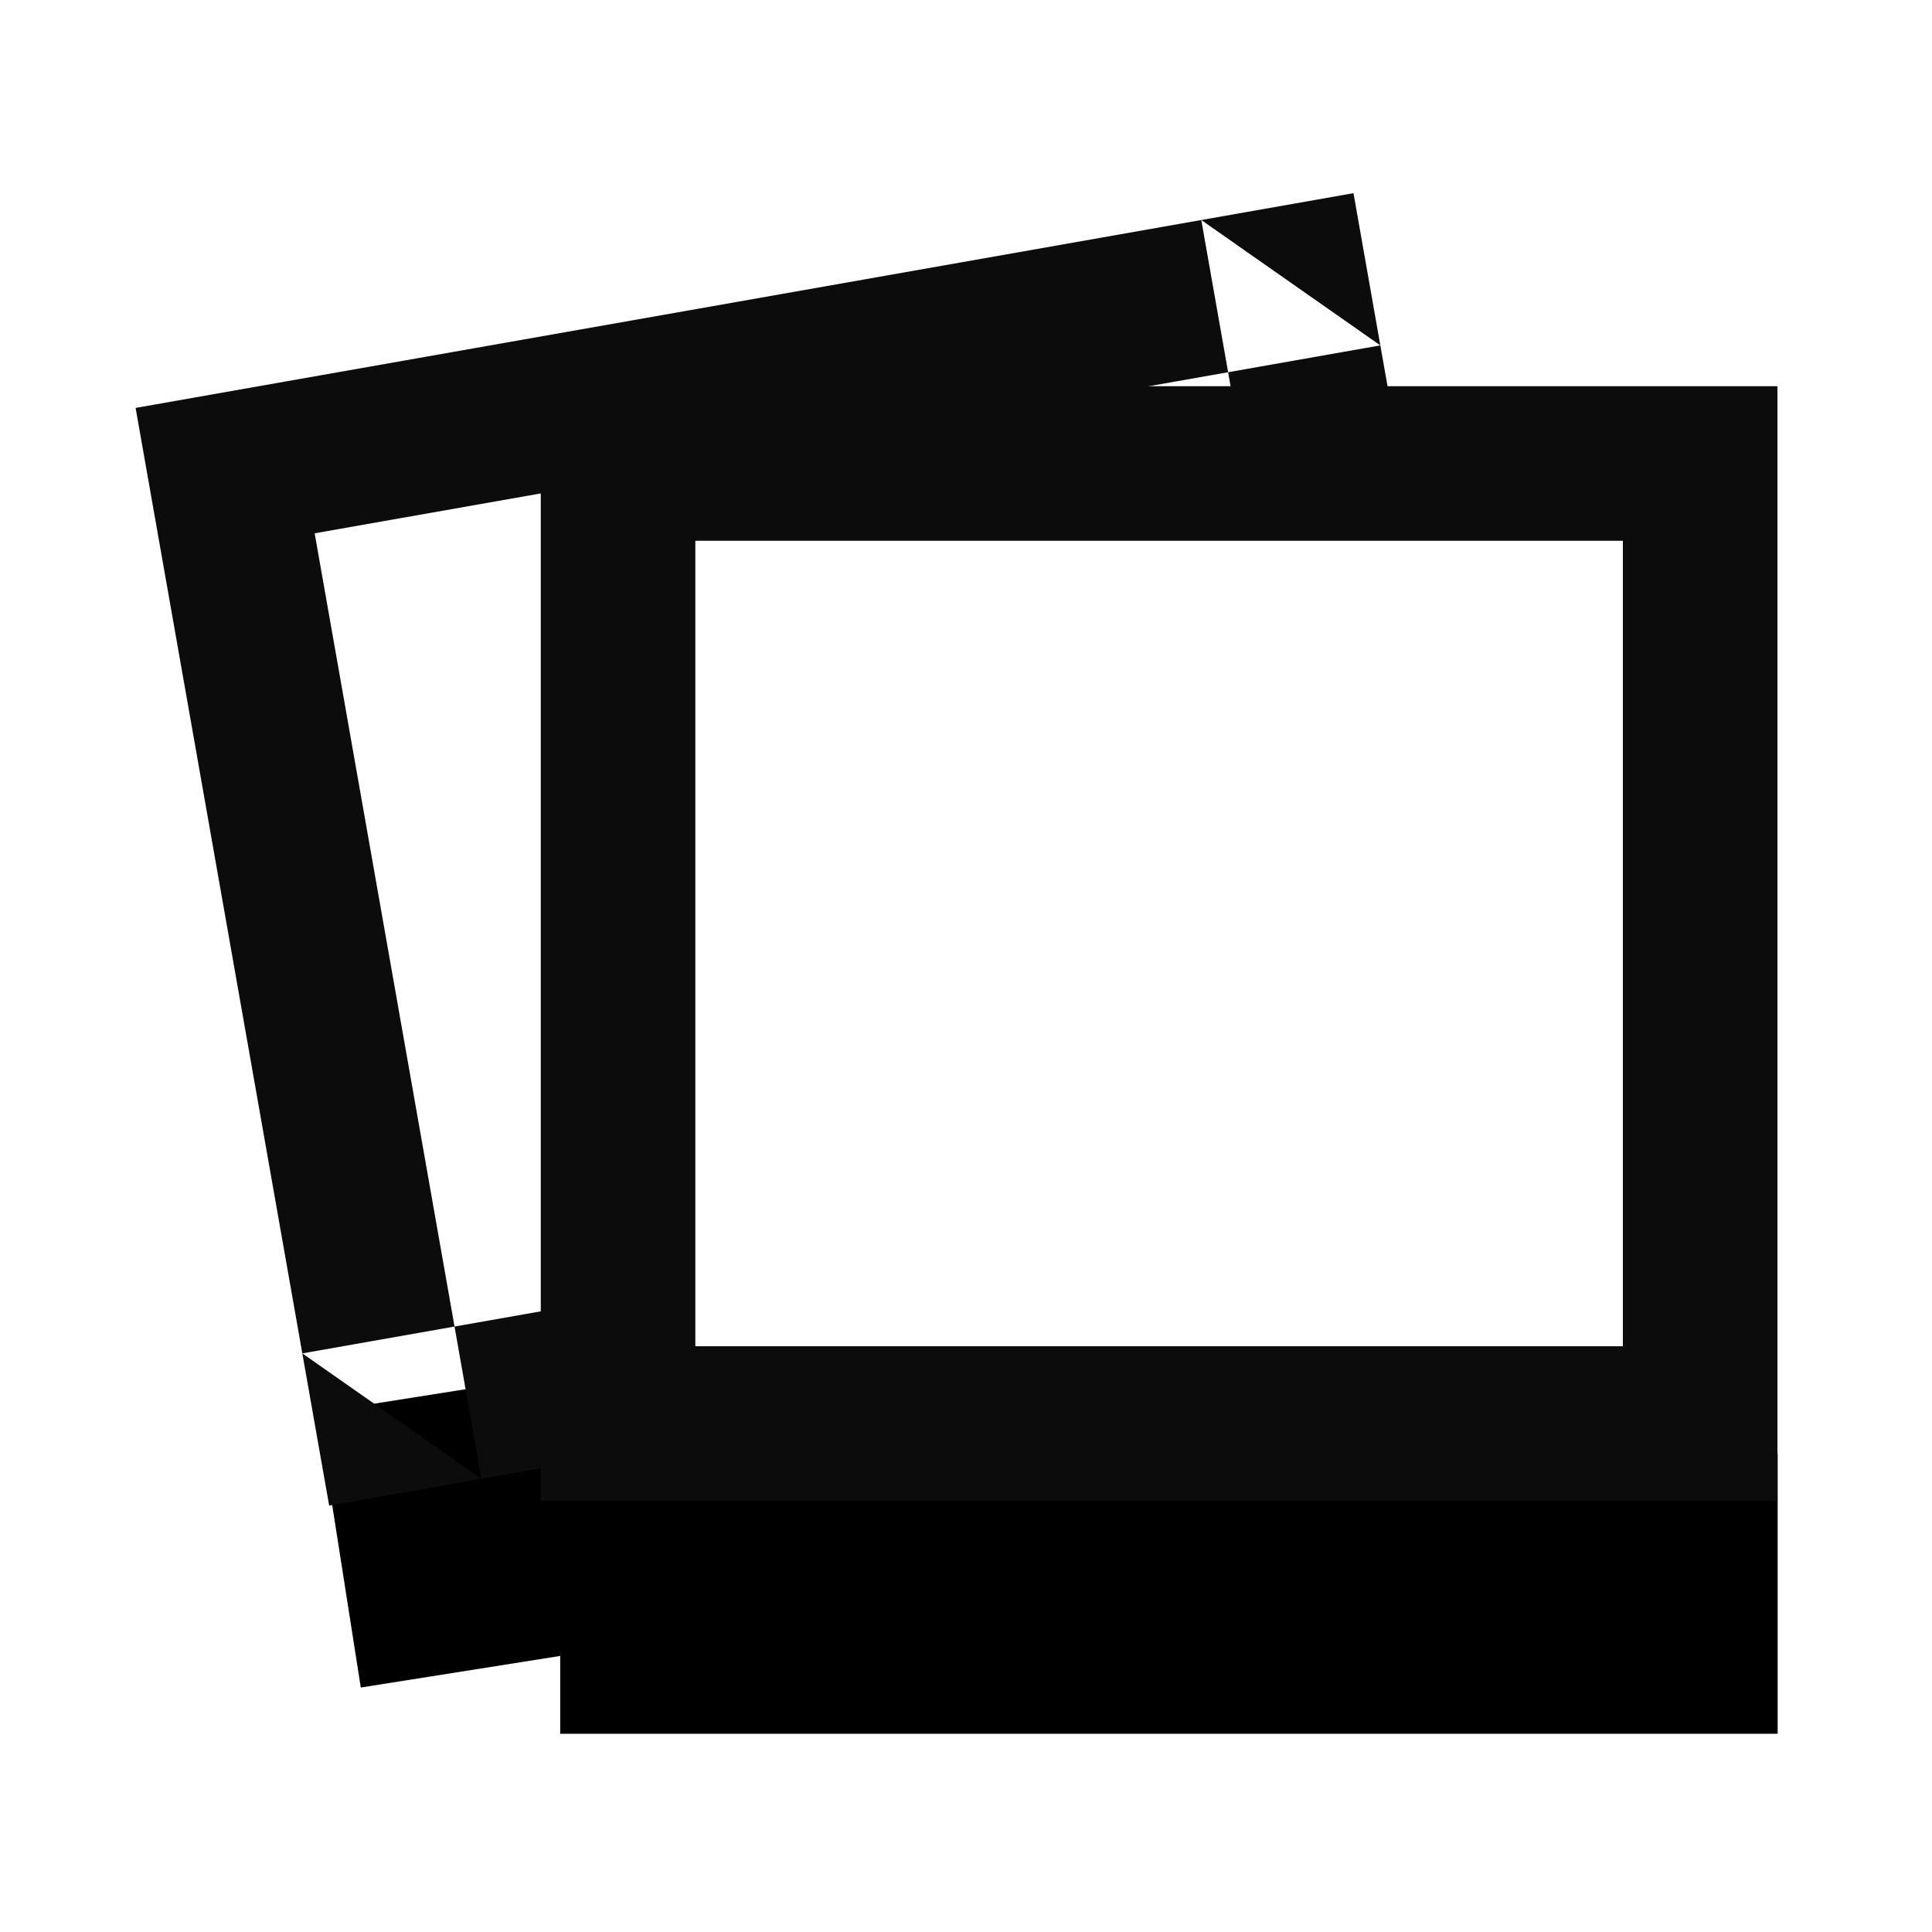
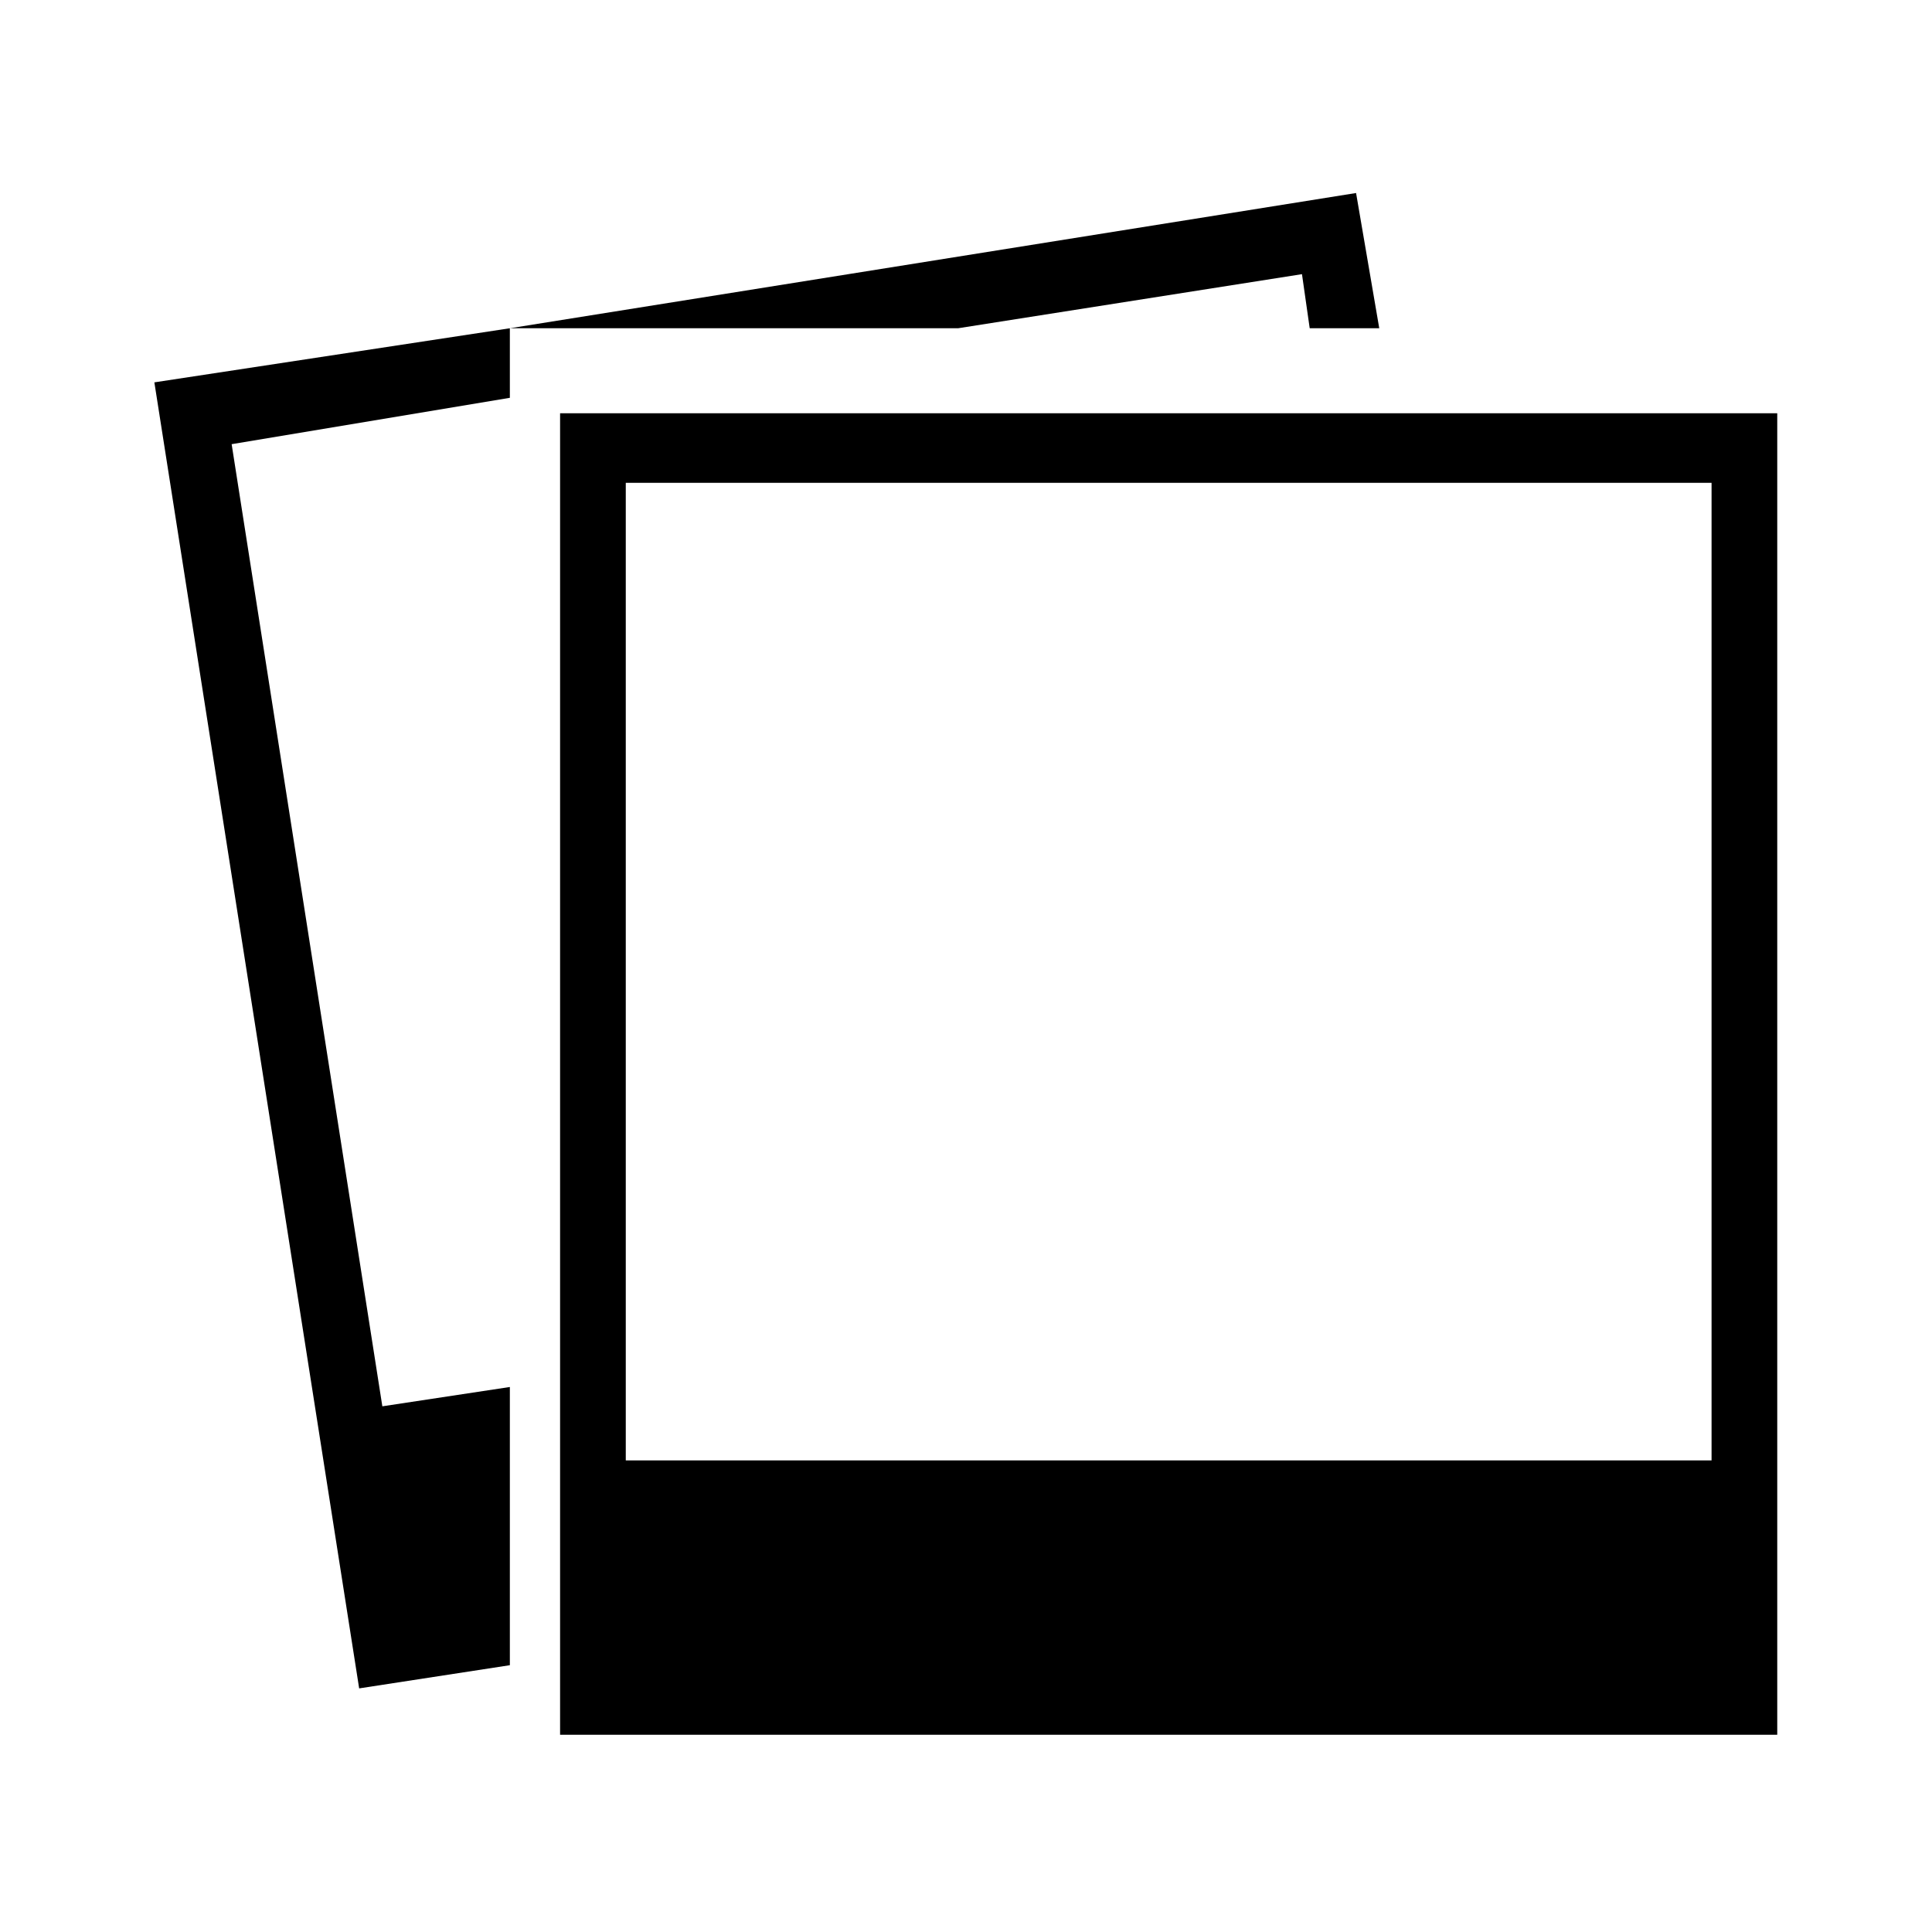
- <svg xmlns="http://www.w3.org/2000/svg" height="50" viewBox="0 0 50 50" width="50">
-   <g fill="none">
-     <g fill="#000" transform="translate(7.995 34.99524)">
-       <path d="m6.503 2.63v7.245h31.508v-7.245z" />
-       <path d="m.739.86-.012 7.201h8.44l.012-7.201z" transform="matrix(.9876883 -.1564345 .1564345 .9876883 -.636831 .82972)" />
-     </g>
-     <g fill="#0c0c0c">
-       <path d="m42 34.841v-20.846h-24.005v20.846zm-28.005 4v-28.846h32.005v28.846z" />
-       <path d="m9.771 36.405-4-4h4zm0-24.846h24.005v3.099h4v-7.099h-32.005v28.846h7.437v-4h-3.437zm-4 0 4-4v4zm28.005 0v-4l4 4zm0 0v-4l4 4zm0 0v3.099h4v-7.099h-32.005v28.846h7.437v-4h-3.437v-20.846zm-24.005 0v-4l-4 4zm0 24.846-4-4h4z" transform="matrix(.9848077 -.1736482 .1736482 .9848077 -3.486431 4.11497)" />
+ <svg xmlns="http://www.w3.org/2000/svg" version="1.1" id="Calque_1" x="0px" y="0px" viewBox="0 0 50 50" style="enable-background:new 0 0 50 50;" xml:space="preserve">
+   <g transform="translate(1.995 1.995238)">
+     <path d="M12.5,8.7v34.2H44V8.7L12.5,8.7z M42.3,35.8H14.2V10.5h28.1V35.8z" />
+     <g>
+       <polygon points="22.8,6.5 31.7,5.1 31.9,6.5 33.7,6.5 33.1,3 11.2,6.5   " />
+       <polygon points="11.2,33.9 7.9,34.4 4,9.5 11.2,8.3 11.2,6.5 2,7.9 7.3,41.7 11.2,41.1   " />
    </g>
  </g>
</svg>
